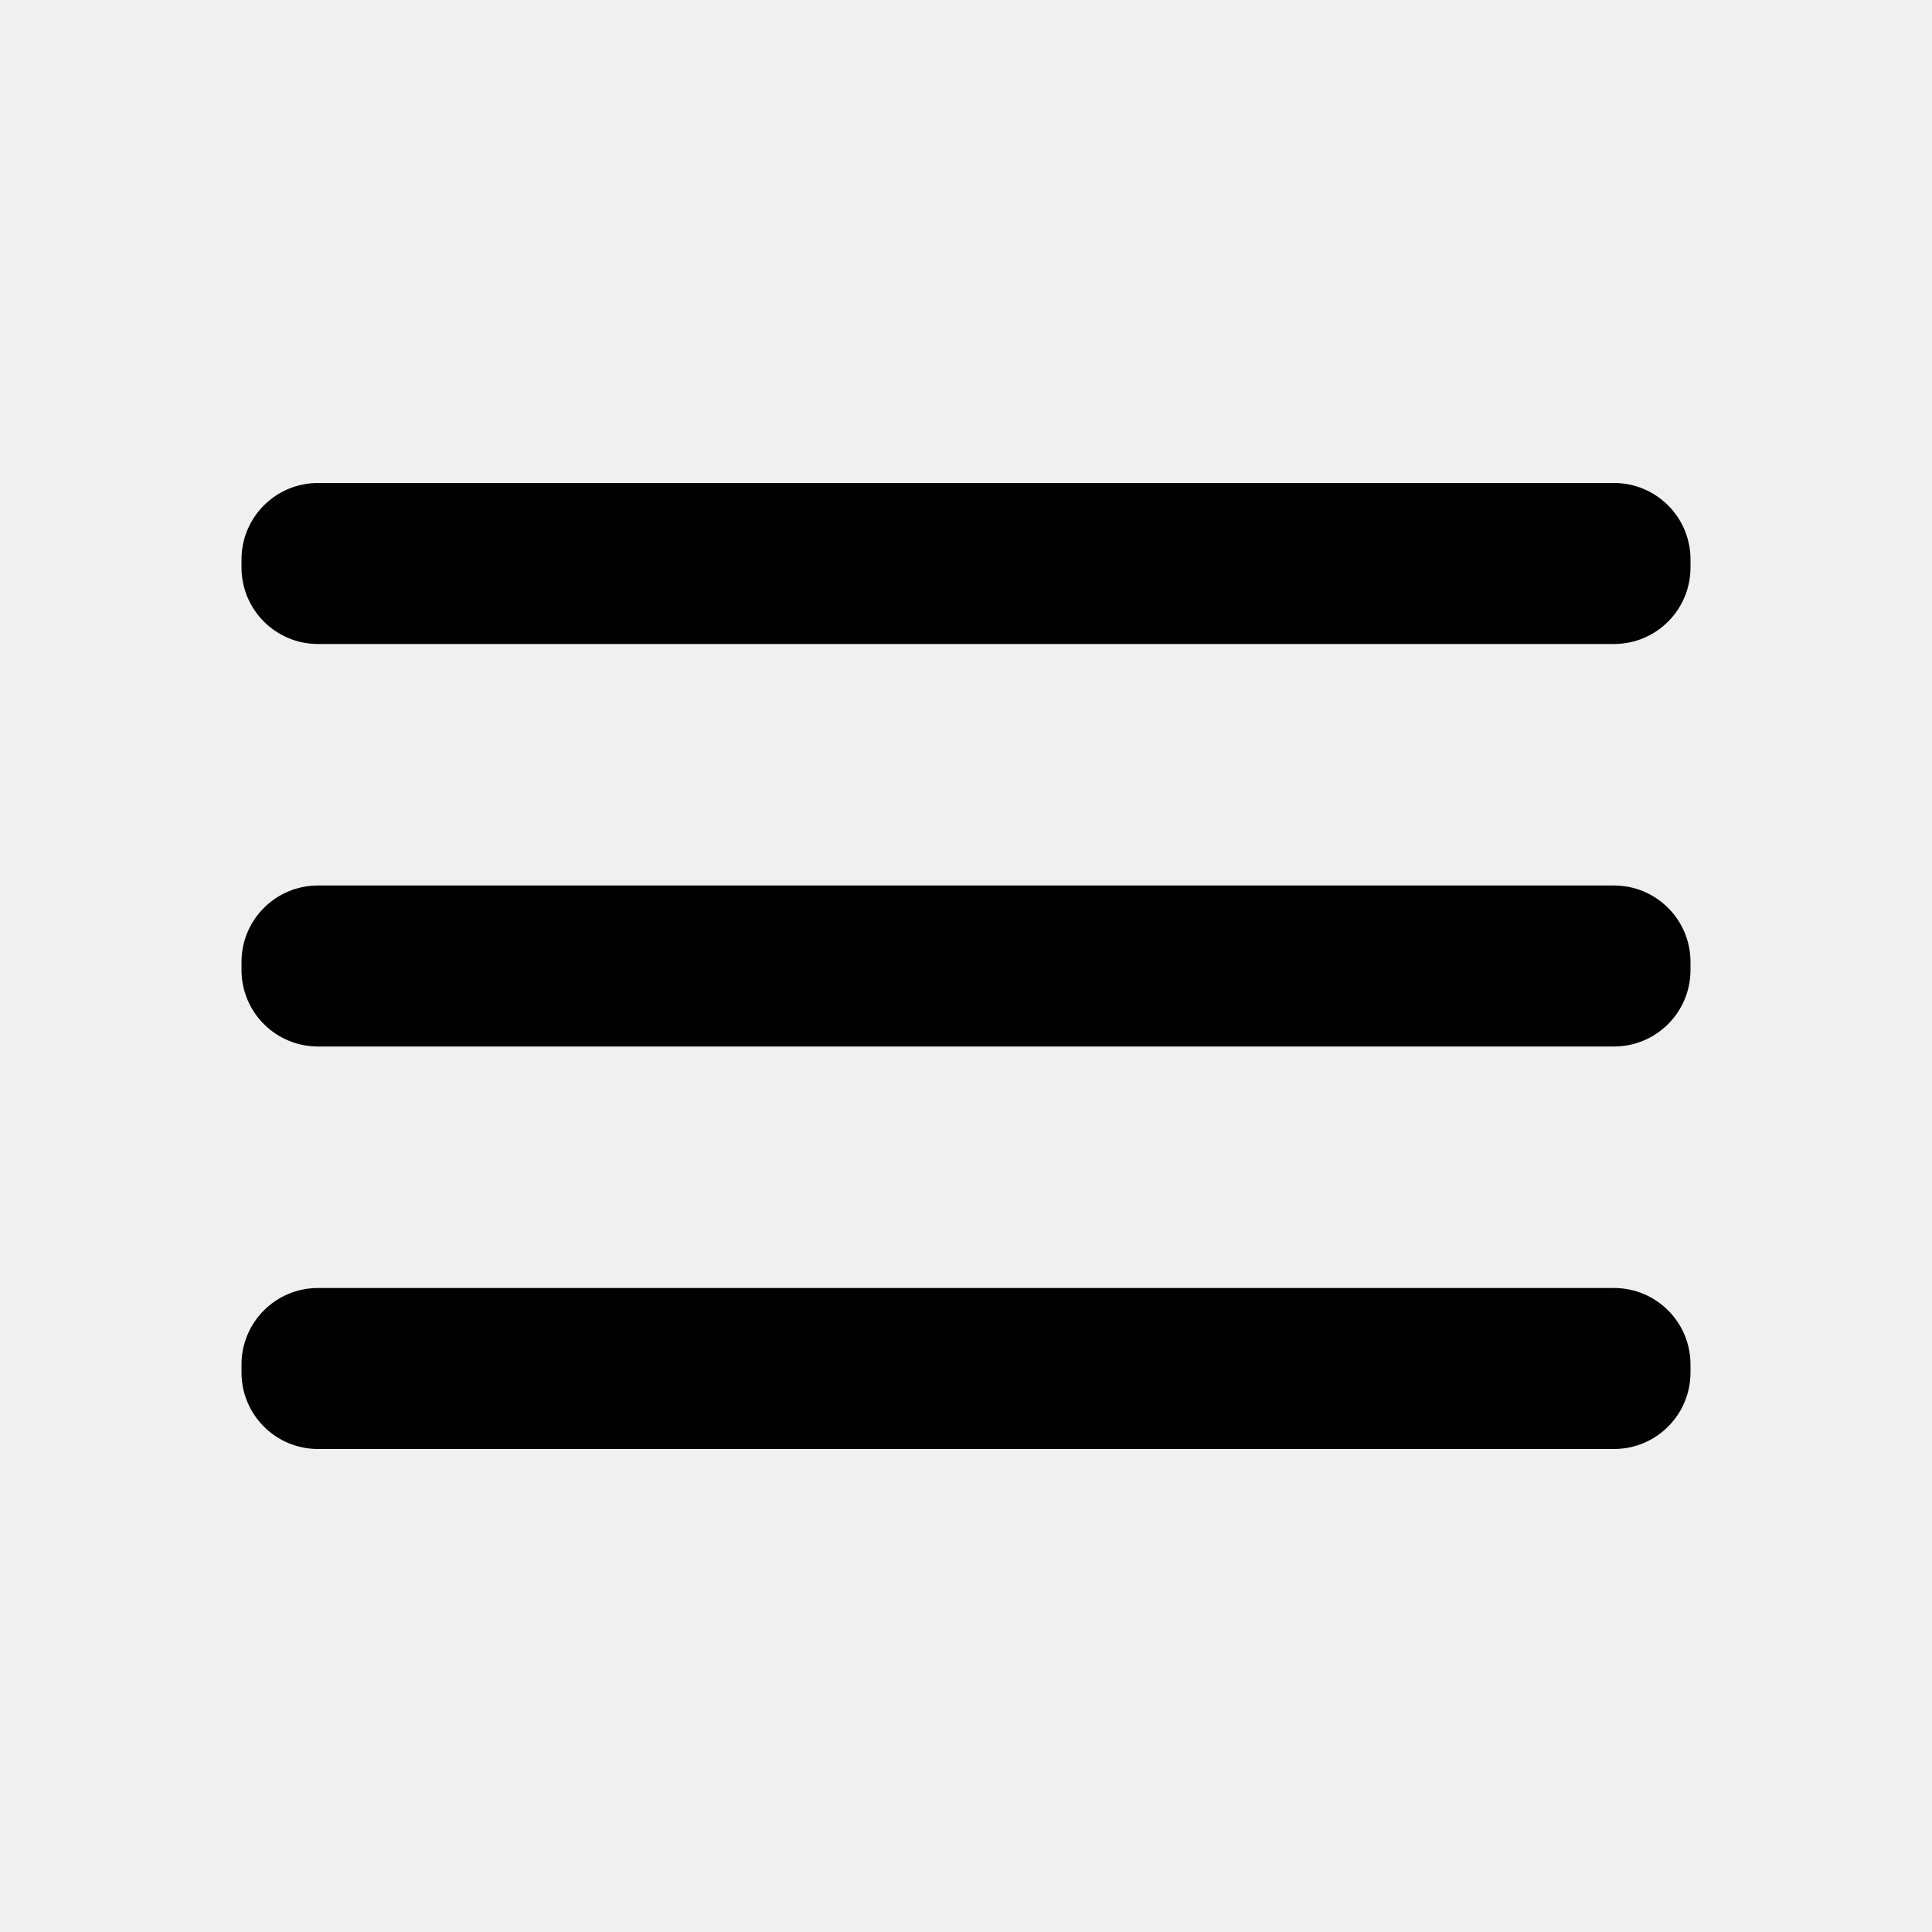
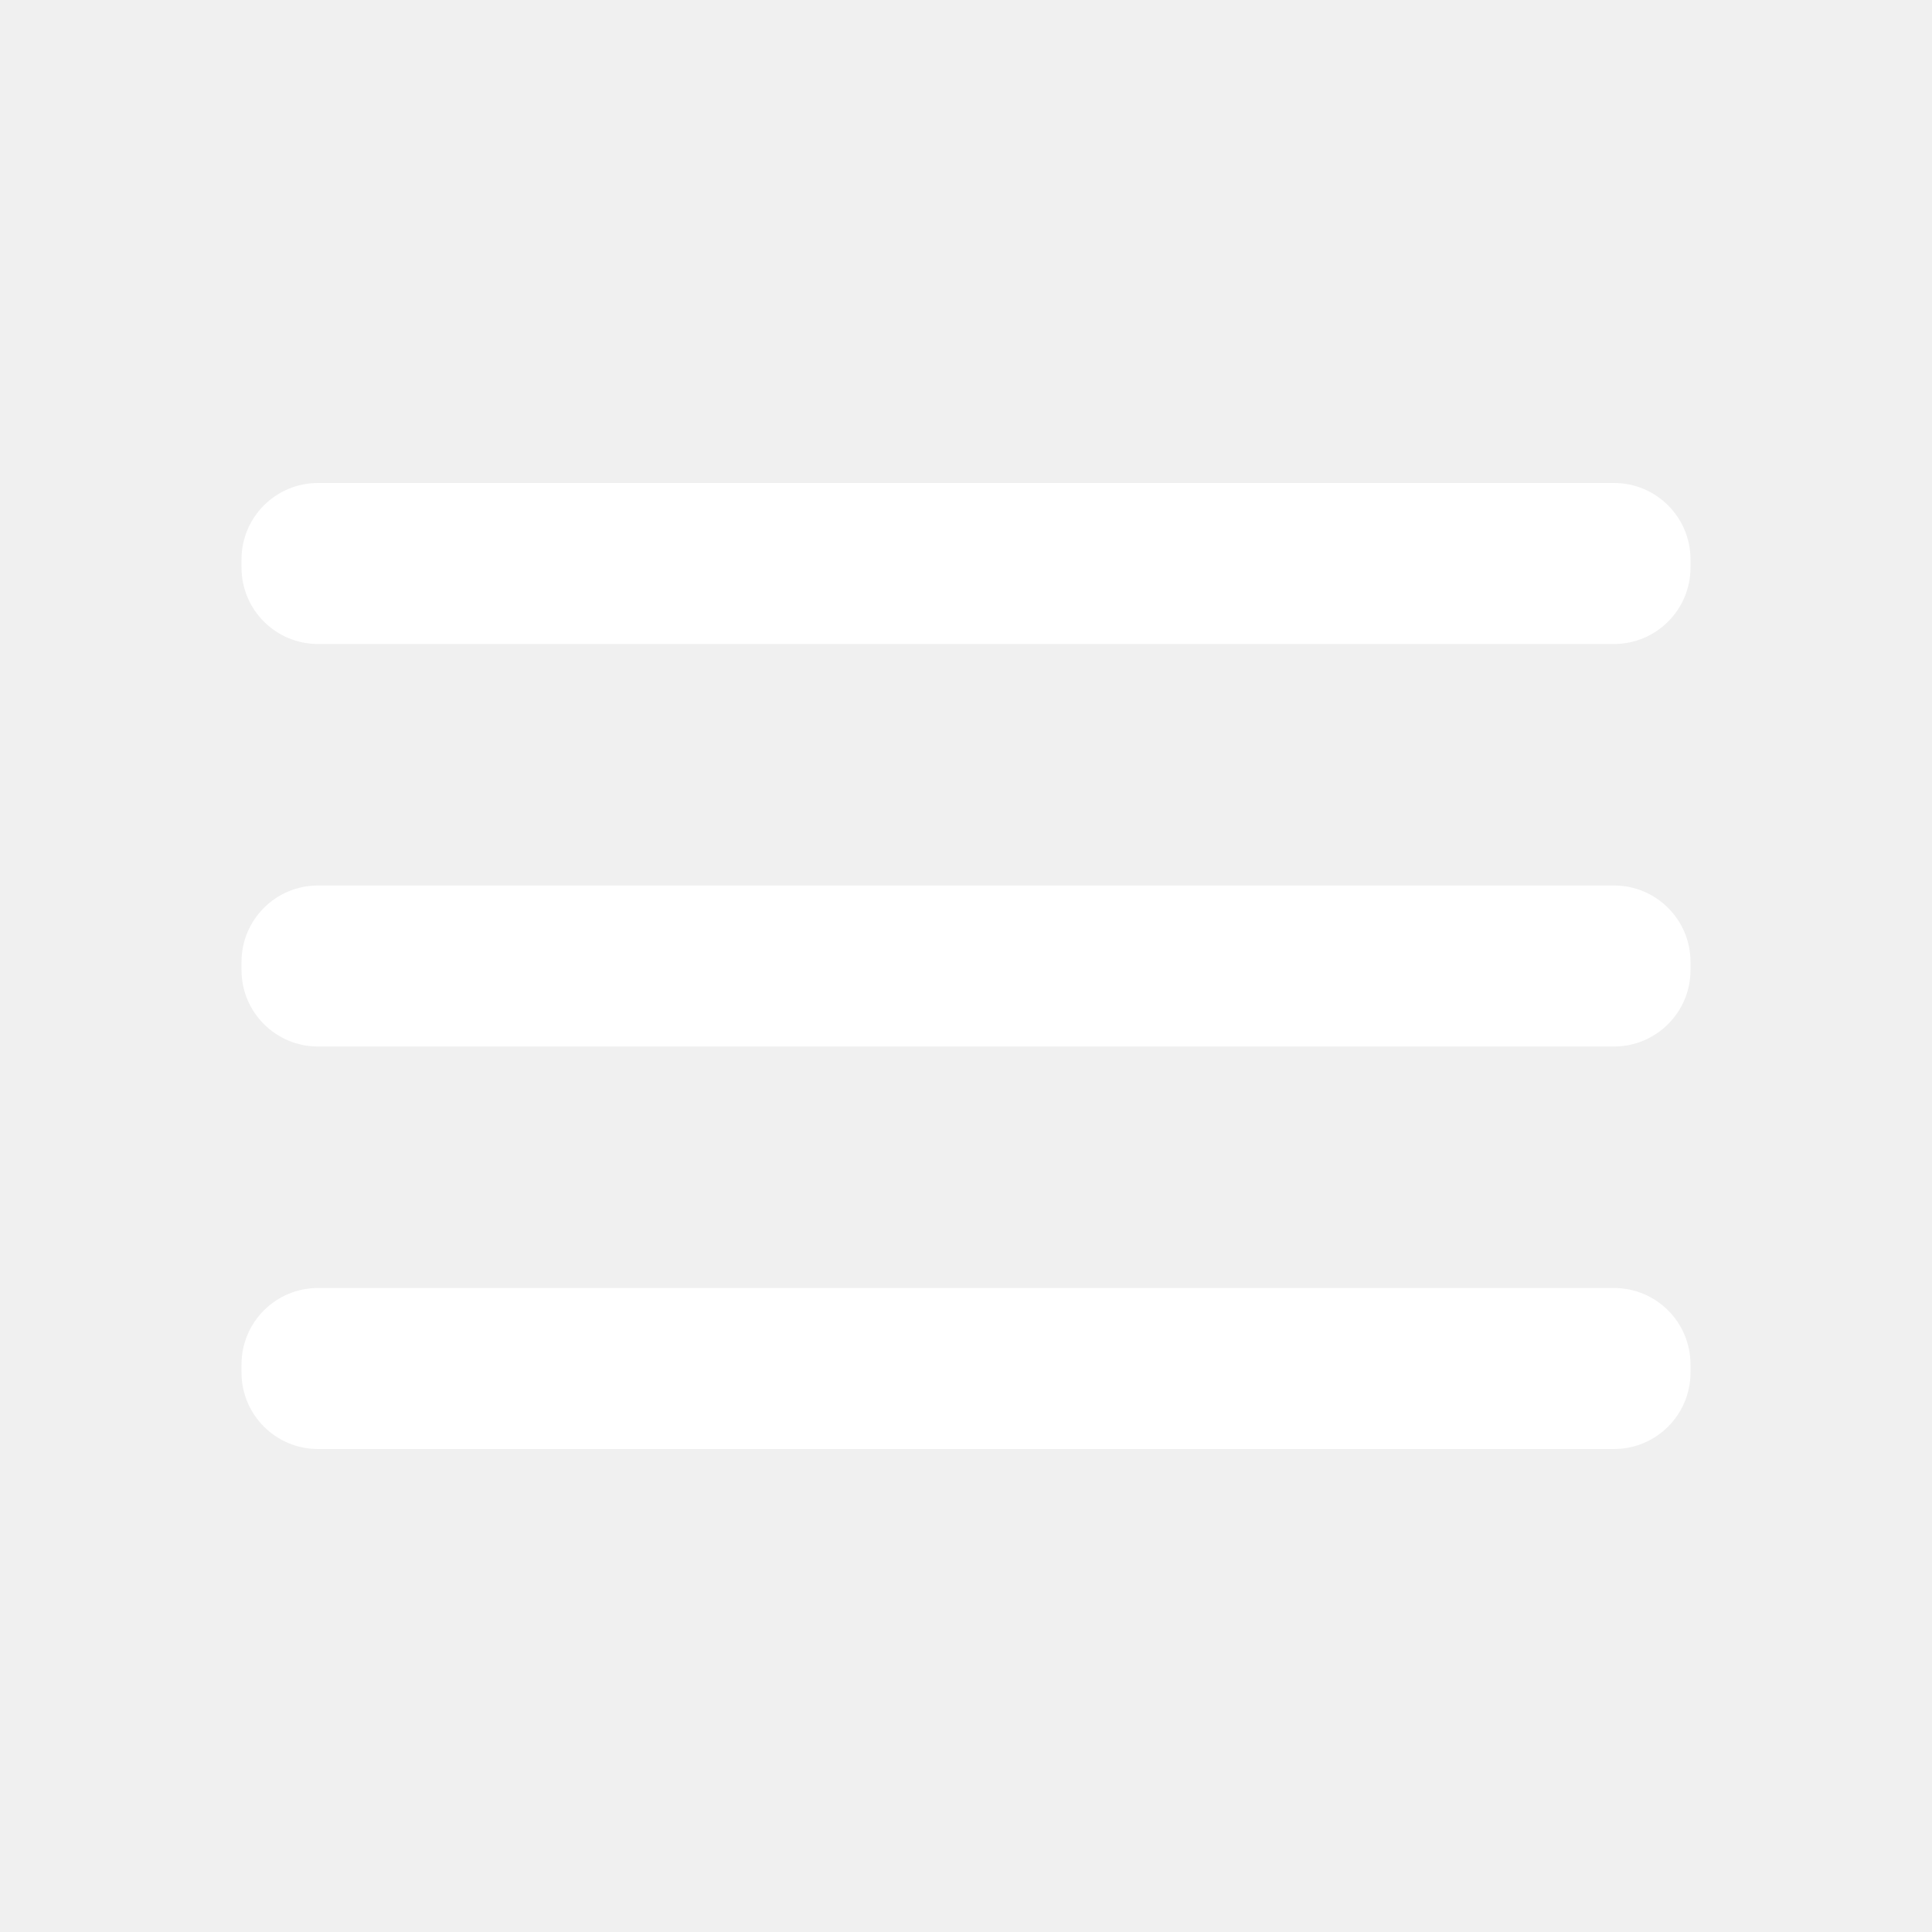
- <svg xmlns="http://www.w3.org/2000/svg" fill="#000000" width="800px" height="800px" viewBox="0 0 24 24">
+ <svg xmlns="http://www.w3.org/2000/svg" fill="#fff" width="800px" height="800px" viewBox="0 0 24 24">
  <g data-name="Layer 2">
    <g data-name="menu">
      <rect width="24" height="24" transform="rotate(180 12 12)" opacity="0" />
      <rect x="3" y="11" width="18" height="2" rx=".95" ry=".95" />
      <rect x="3" y="16" width="18" height="2" rx=".95" ry=".95" />
      <rect x="3" y="6" width="18" height="2" rx=".95" ry=".95" />
    </g>
  </g>
</svg>
